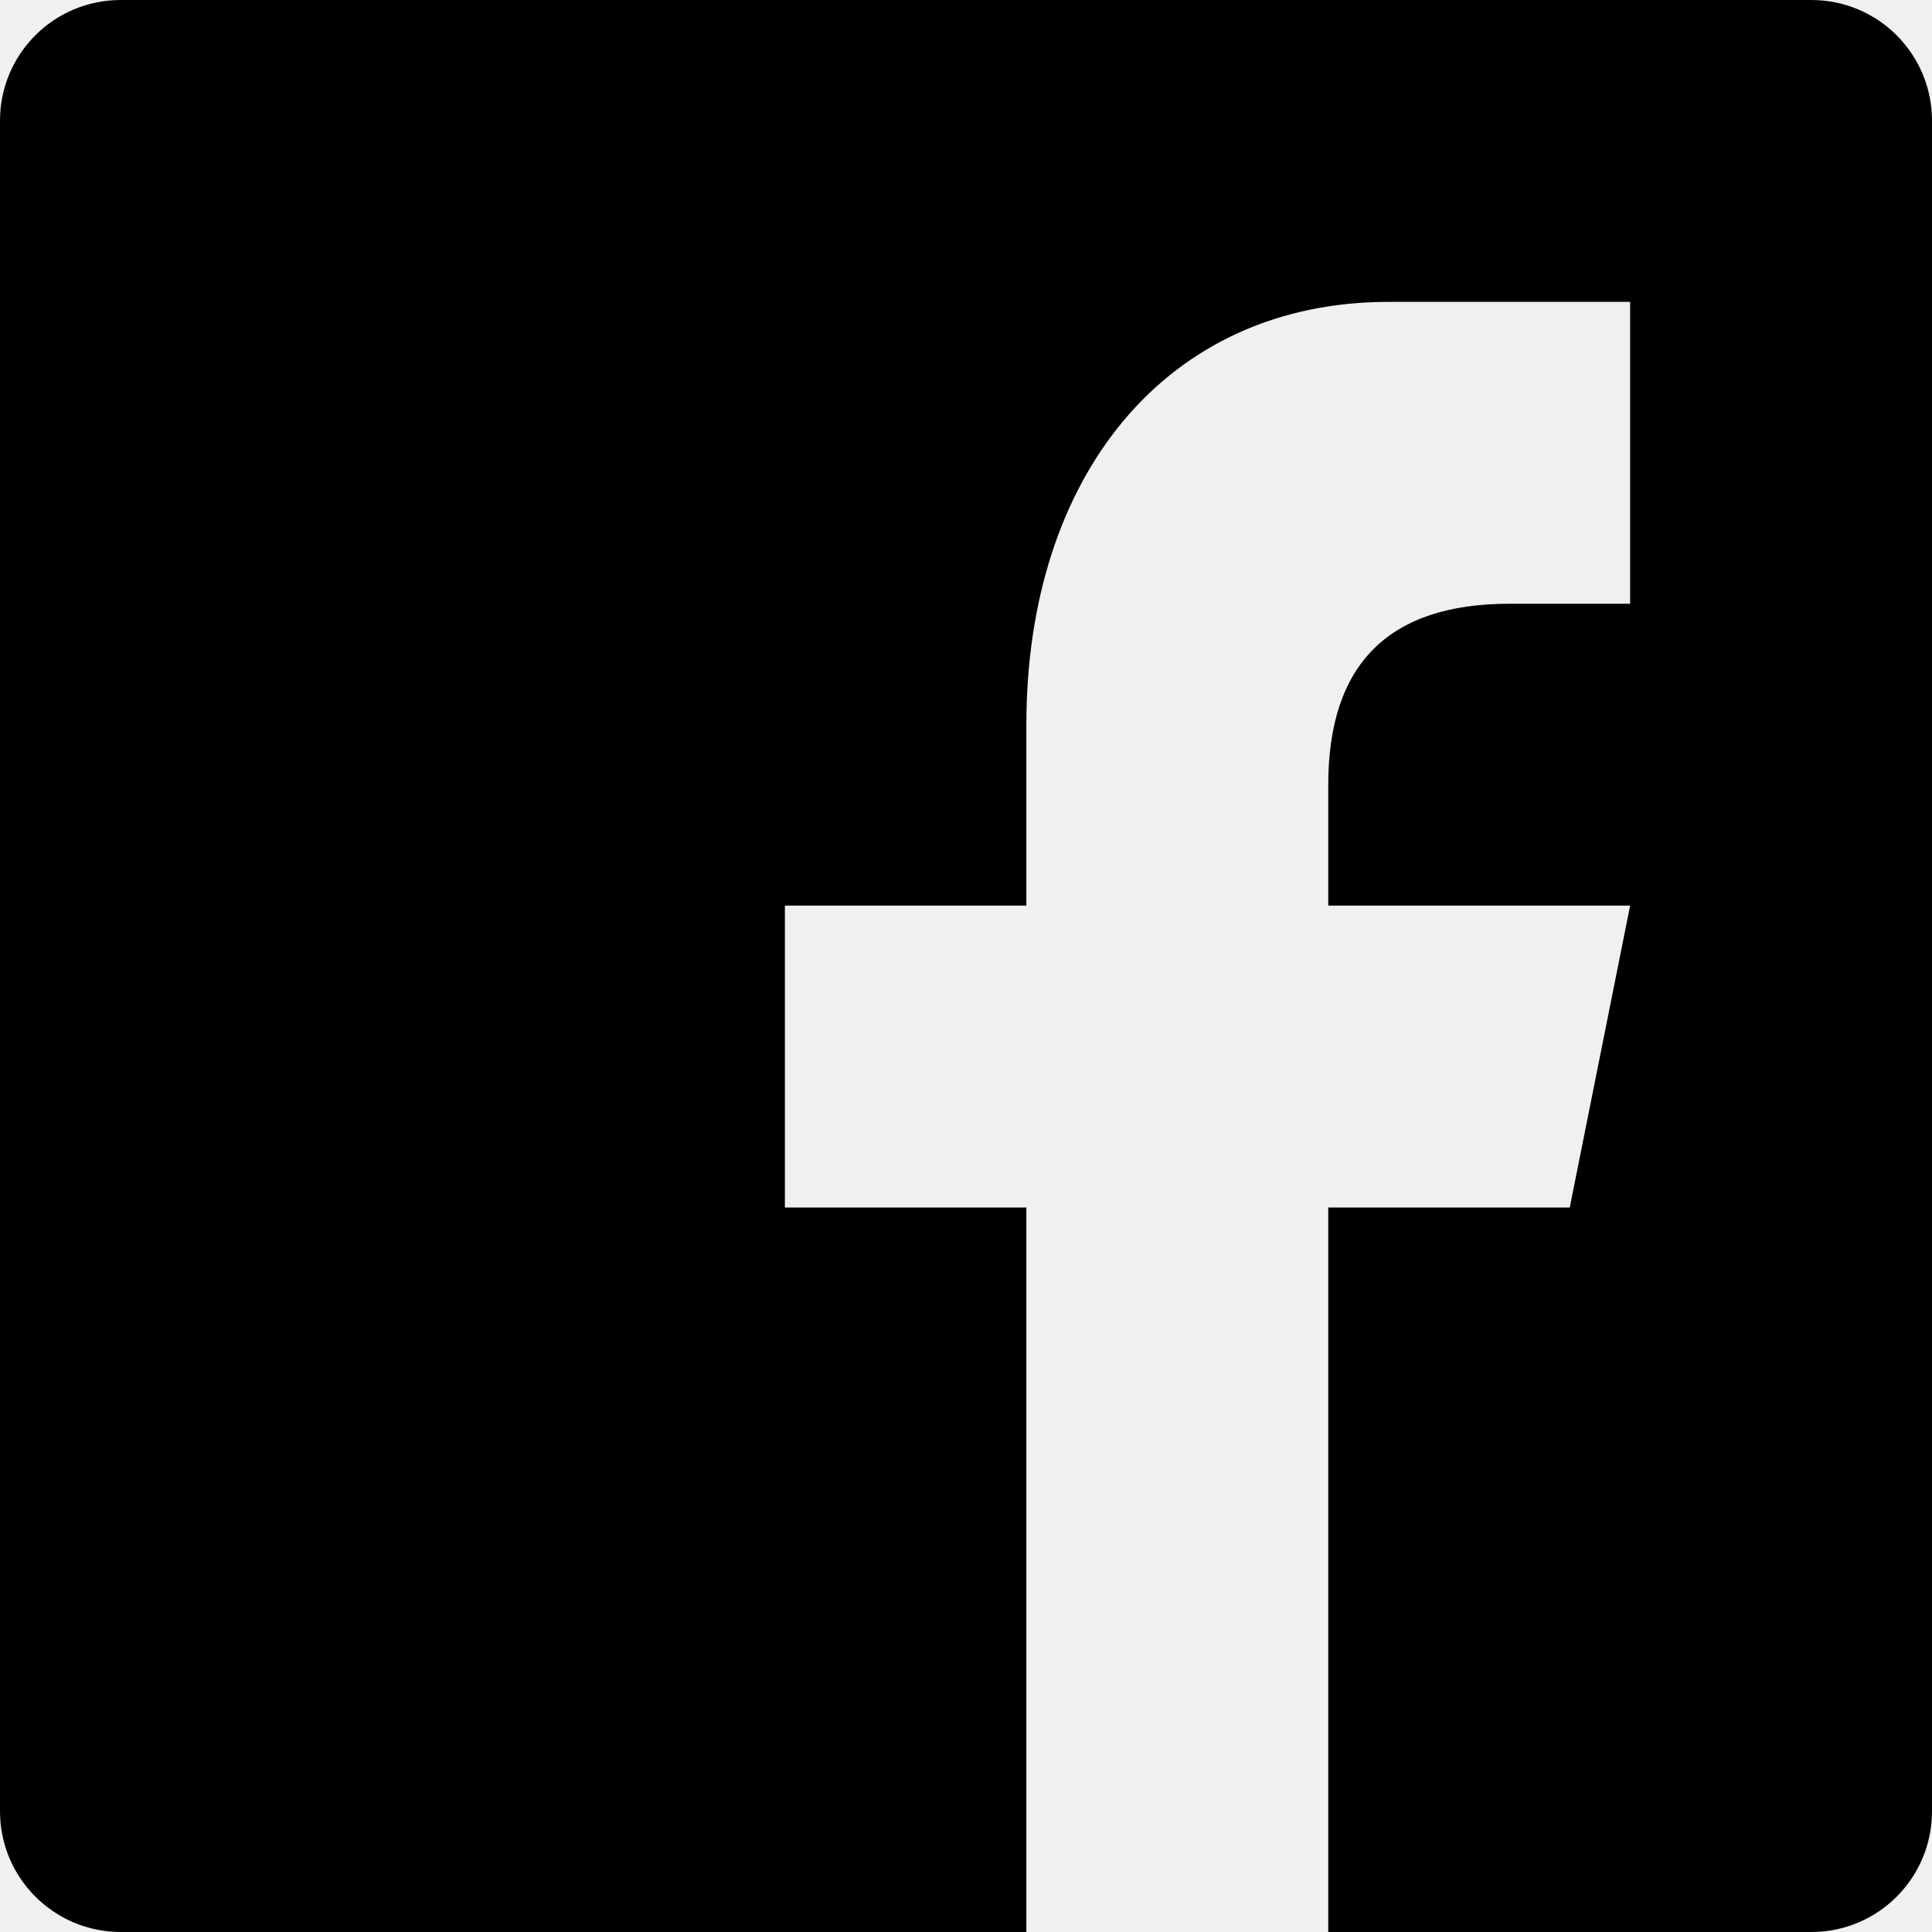
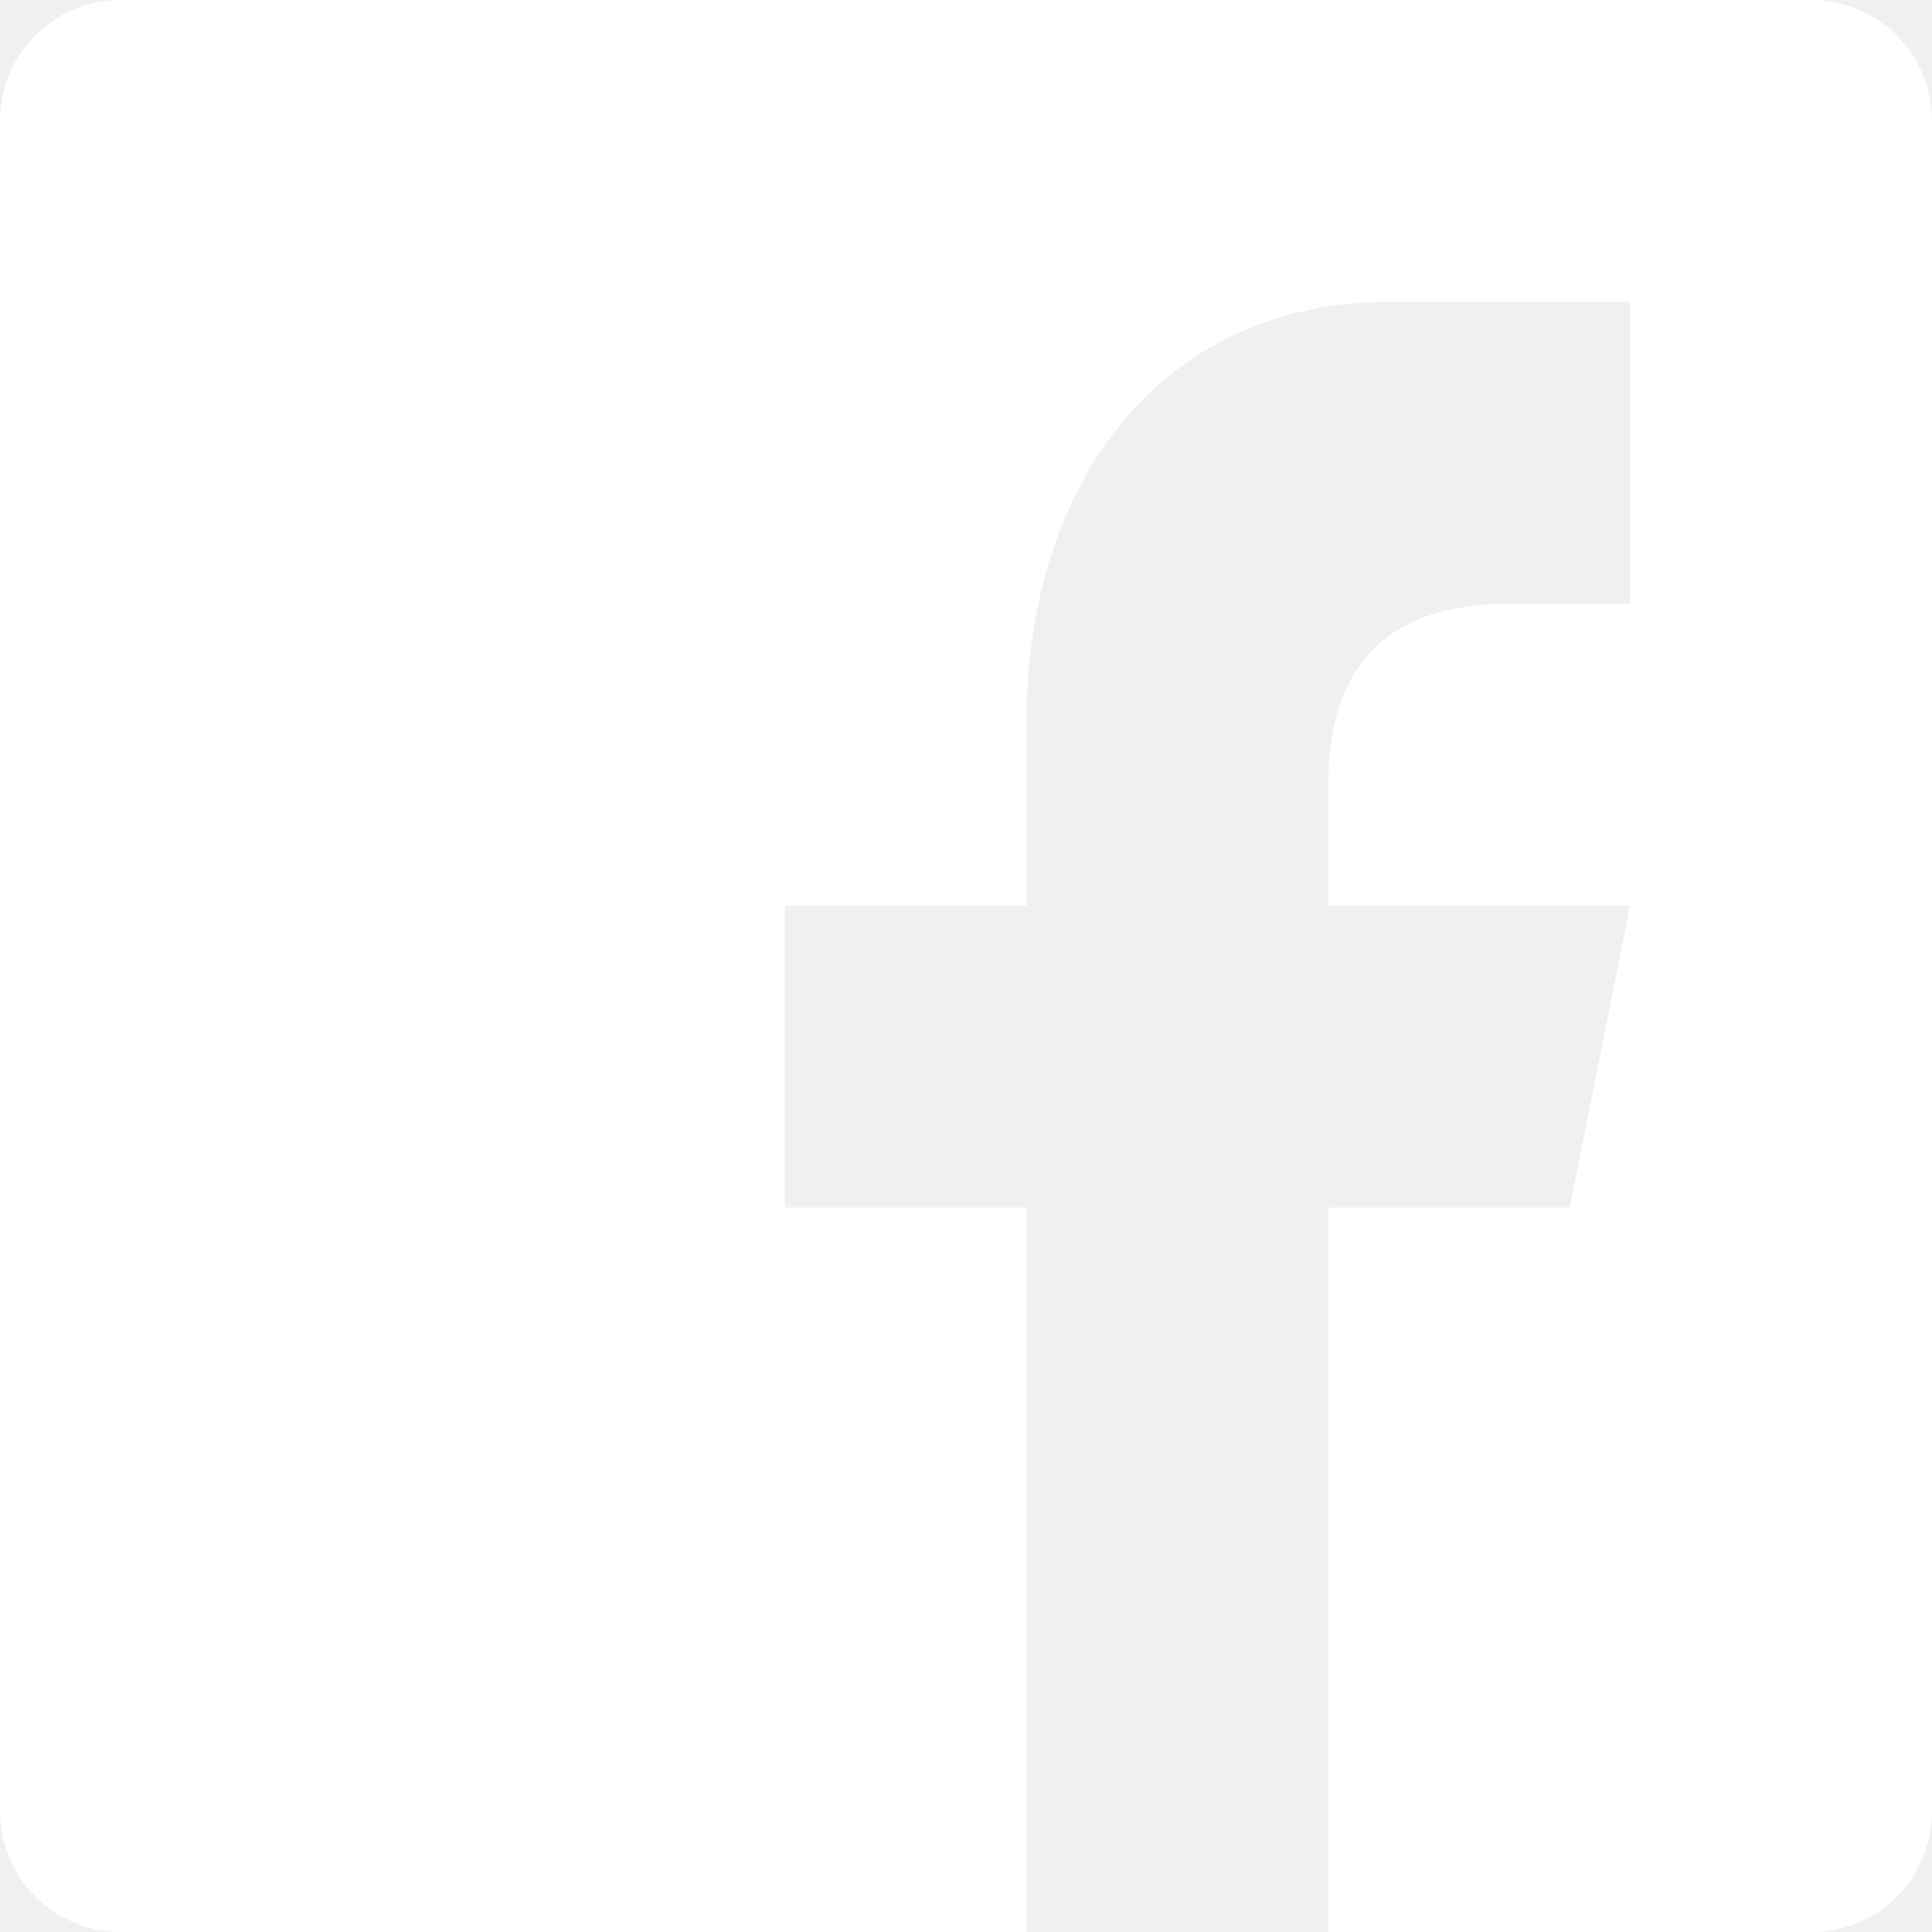
- <svg xmlns="http://www.w3.org/2000/svg" width="24" height="24" viewBox="0 0 24 24" fill="#000">
+ <svg xmlns="http://www.w3.org/2000/svg" width="24" height="24" viewBox="0 0 24 24" fill="#fff">
  <path d="M22.5 0c.83 0 1.5.67 1.5 1.5v21c0 .83-.67 1.5-1.5 1.5h-6v-9h3l.75-3.75H16.5v-1.5c0-1.5.75-2.25 2.25-2.25h1.5V3.75h-3c-2.76 0-4.5 2.16-4.5 5.25v2.25h-3V15h3v9H1.5A1.5 1.5 0 0 1 0 22.5v-21C0 .67.67 0 1.5 0h21z" />
</svg>
